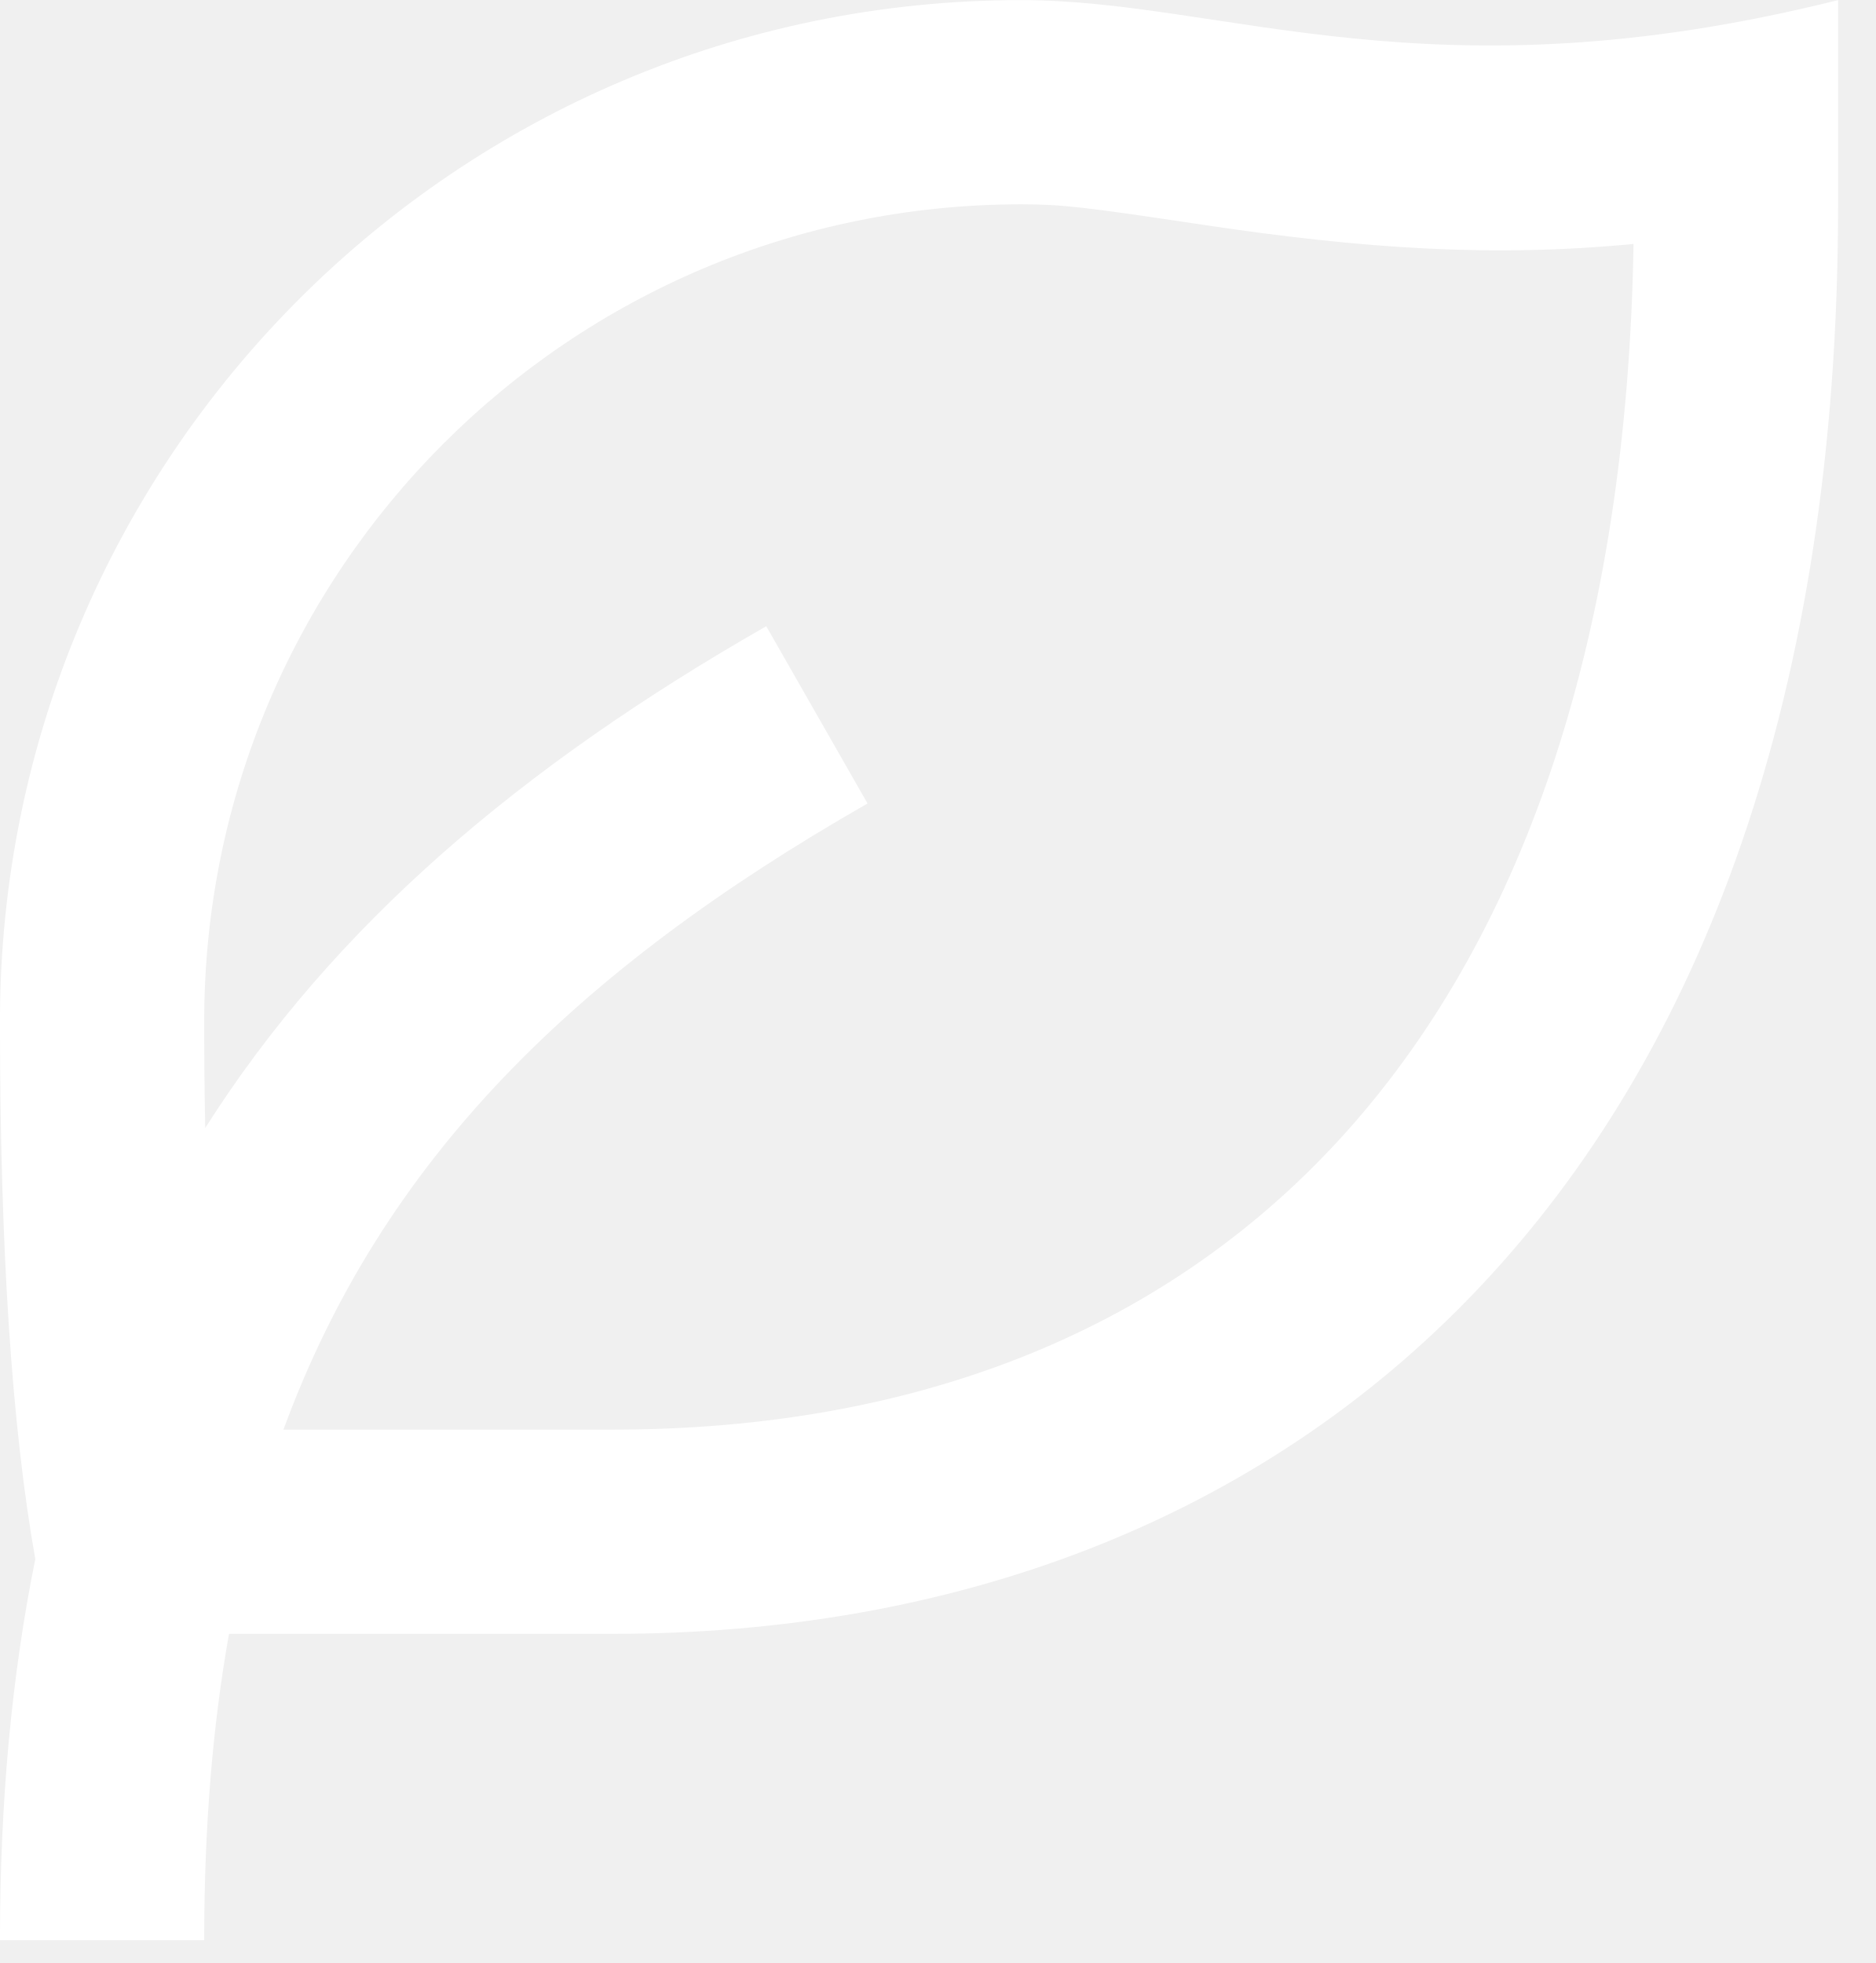
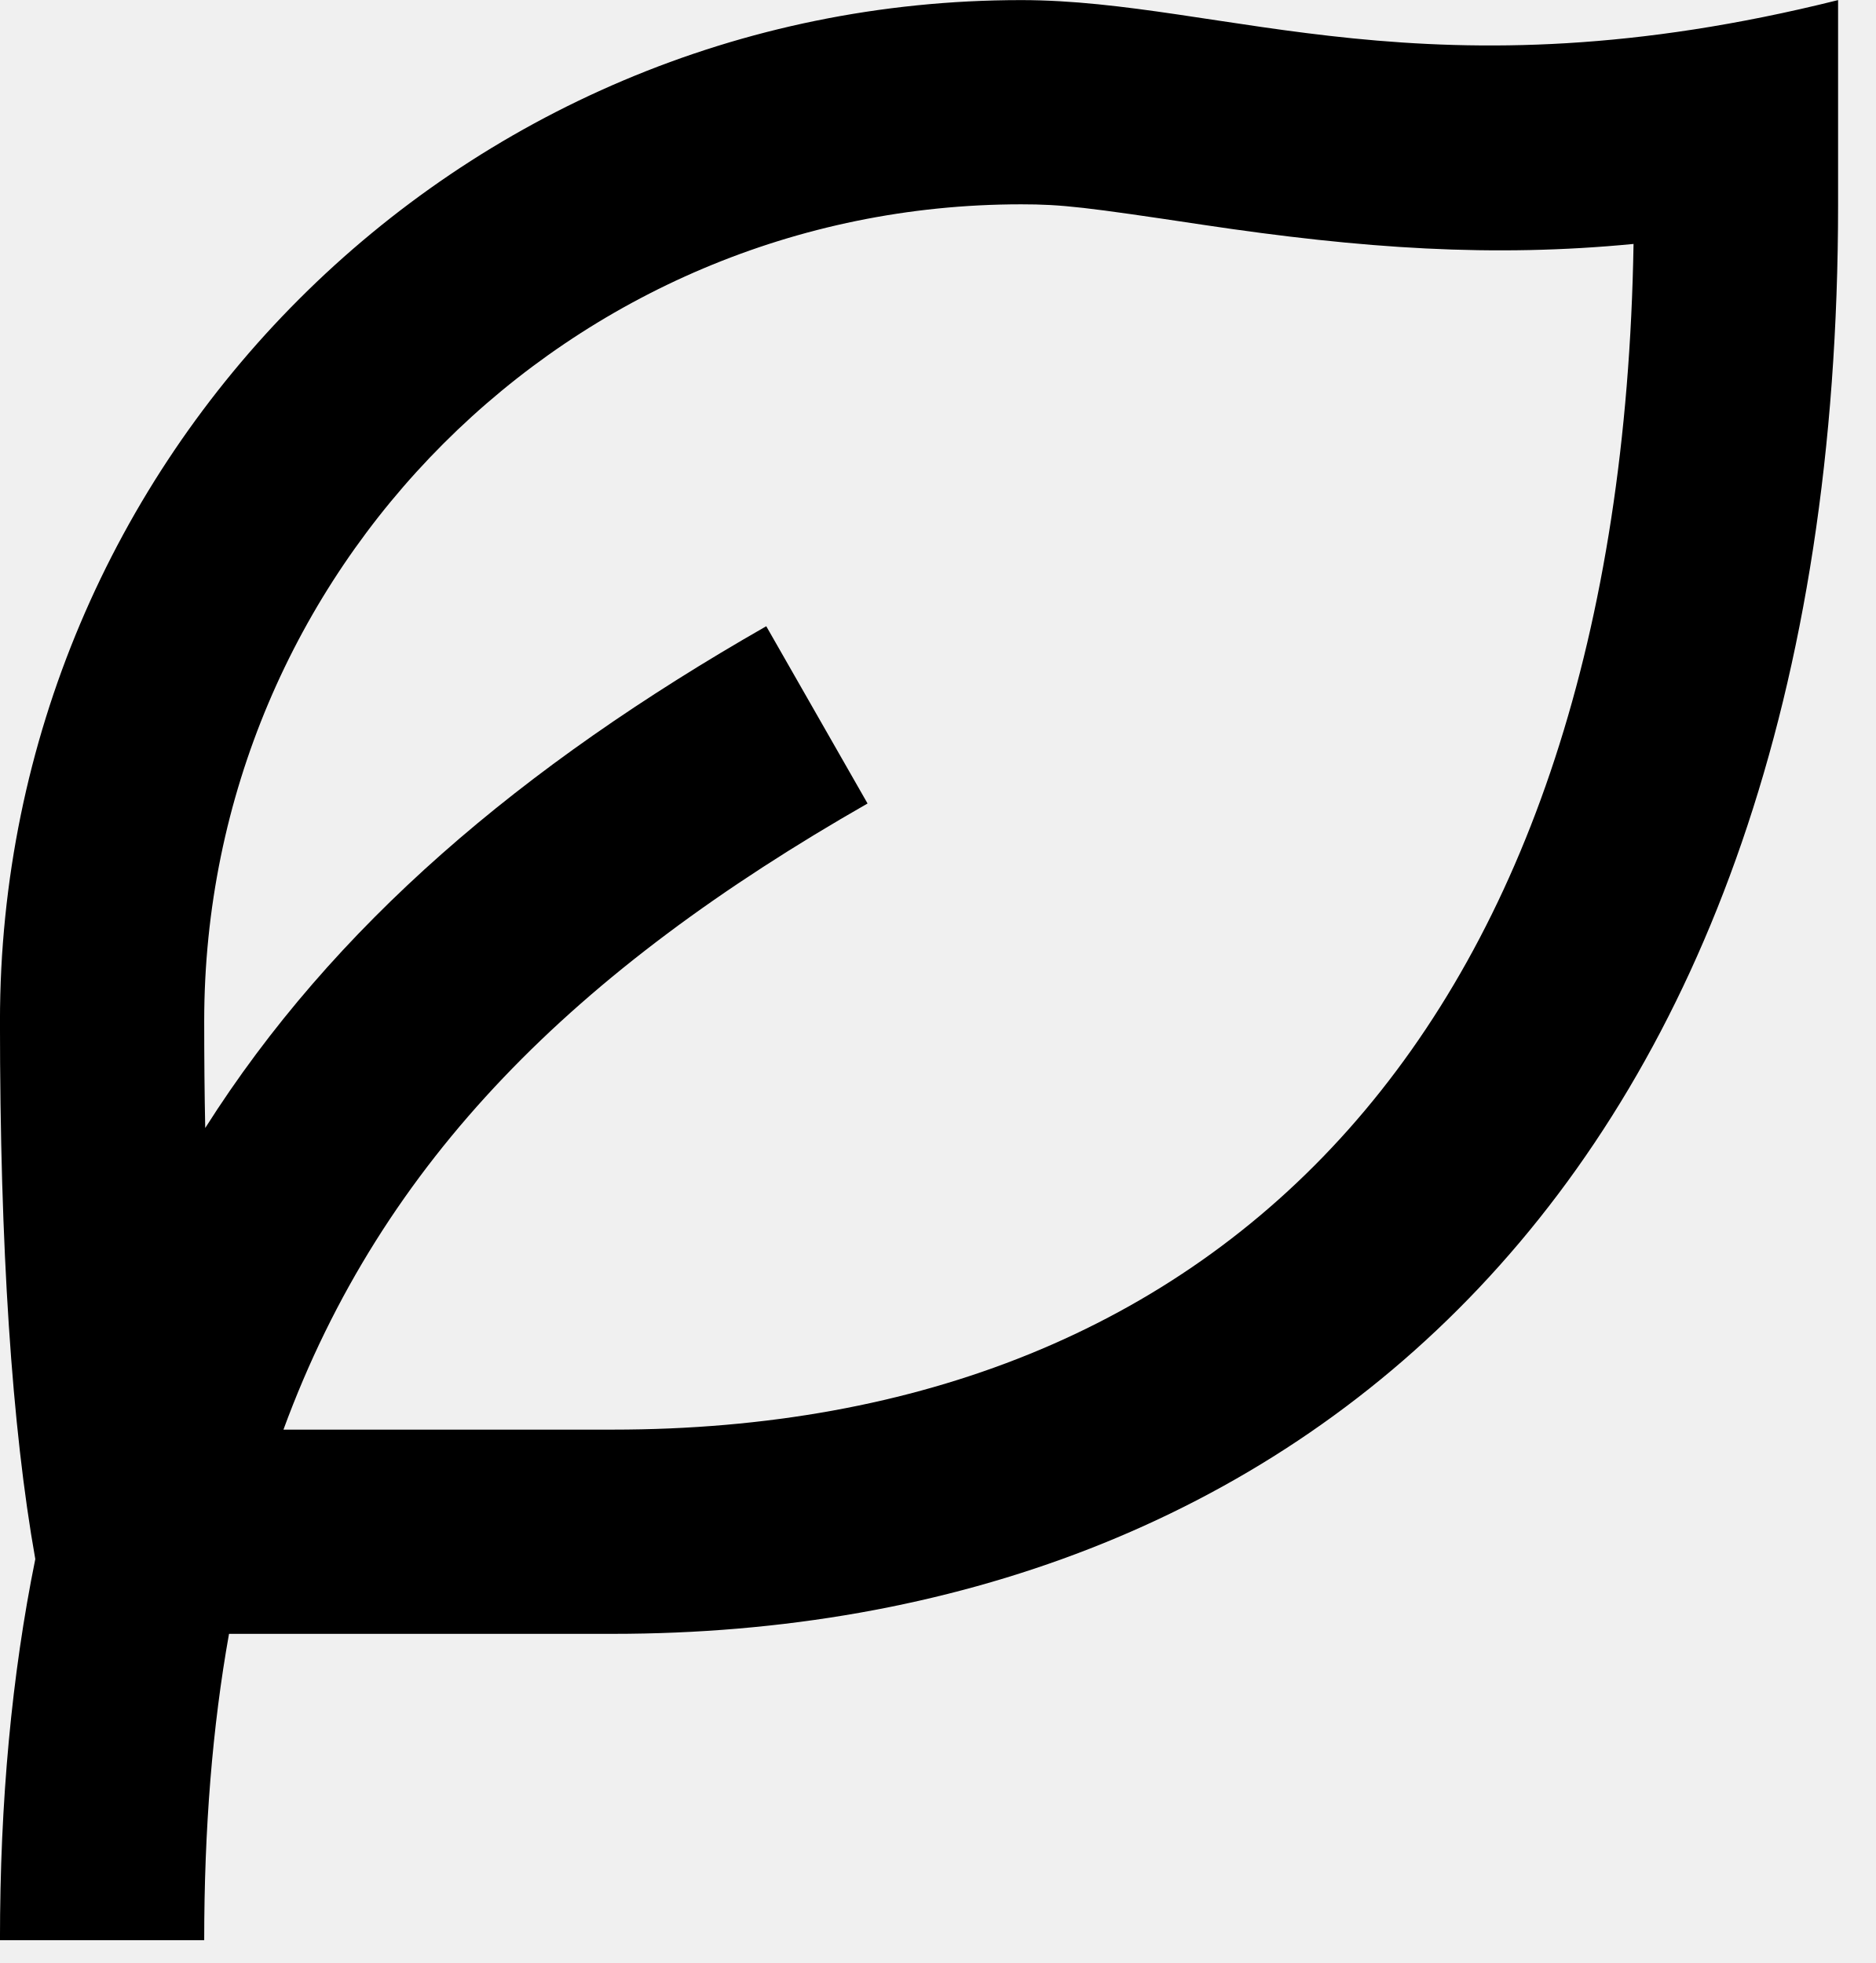
<svg xmlns="http://www.w3.org/2000/svg" width="100%" height="100%" viewBox="0 0 43 45" version="1.1" xml:space="preserve" style="fill-rule:evenodd;clip-rule:evenodd;stroke-linejoin:round;stroke-miterlimit:2;">
  <g transform="matrix(1,0,0,1,-491.091,-4722.79)">
    <g transform="matrix(2.34076,0,0,2.34076,484.068,4715.77)">
-       <path d="M21,3L21,5C21,14.627 15.627,19 9,19L5.243,19C5.08,19.912 5,20.907 5,22L3,22C3,20.637 3.116,19.4 3.346,18.268C3.116,16.974 3,15.218 3,13C3,7.477 7.477,3 13,3C15,3 17,4 21,3ZM13,5C8.582,5 5,8.582 5,13C5,13.362 5.003,13.711 5.01,14.046C6.264,12.068 8.101,10.505 10.504,9.132L11.496,10.868C8.641,12.5 6.747,14.354 5.776,17L9,17C15.015,17 18.871,13.027 18.997,5.388C17.625,5.521 16.35,5.436 14.777,5.2C13.627,5.027 13.401,5 13,5Z" style="fill:white;fill-rule:nonzero;" />
+       <path d="M21,3L21,5C21,14.627 15.627,19 9,19L5.243,19C5.08,19.912 5,20.907 5,22L3,22C3,20.637 3.116,19.4 3.346,18.268C3.116,16.974 3,15.218 3,13C3,7.477 7.477,3 13,3C15,3 17,4 21,3ZM13,5C8.582,5 5,8.582 5,13C5,13.362 5.003,13.711 5.01,14.046C6.264,12.068 8.101,10.505 10.504,9.132L11.496,10.868C8.641,12.5 6.747,14.354 5.776,17L9,17C15.015,17 18.871,13.027 18.997,5.388C17.625,5.521 16.35,5.436 14.777,5.2C13.627,5.027 13.401,5 13,5Z" style="fill-rule:nonzero;" />
    </g>
  </g>
</svg>
